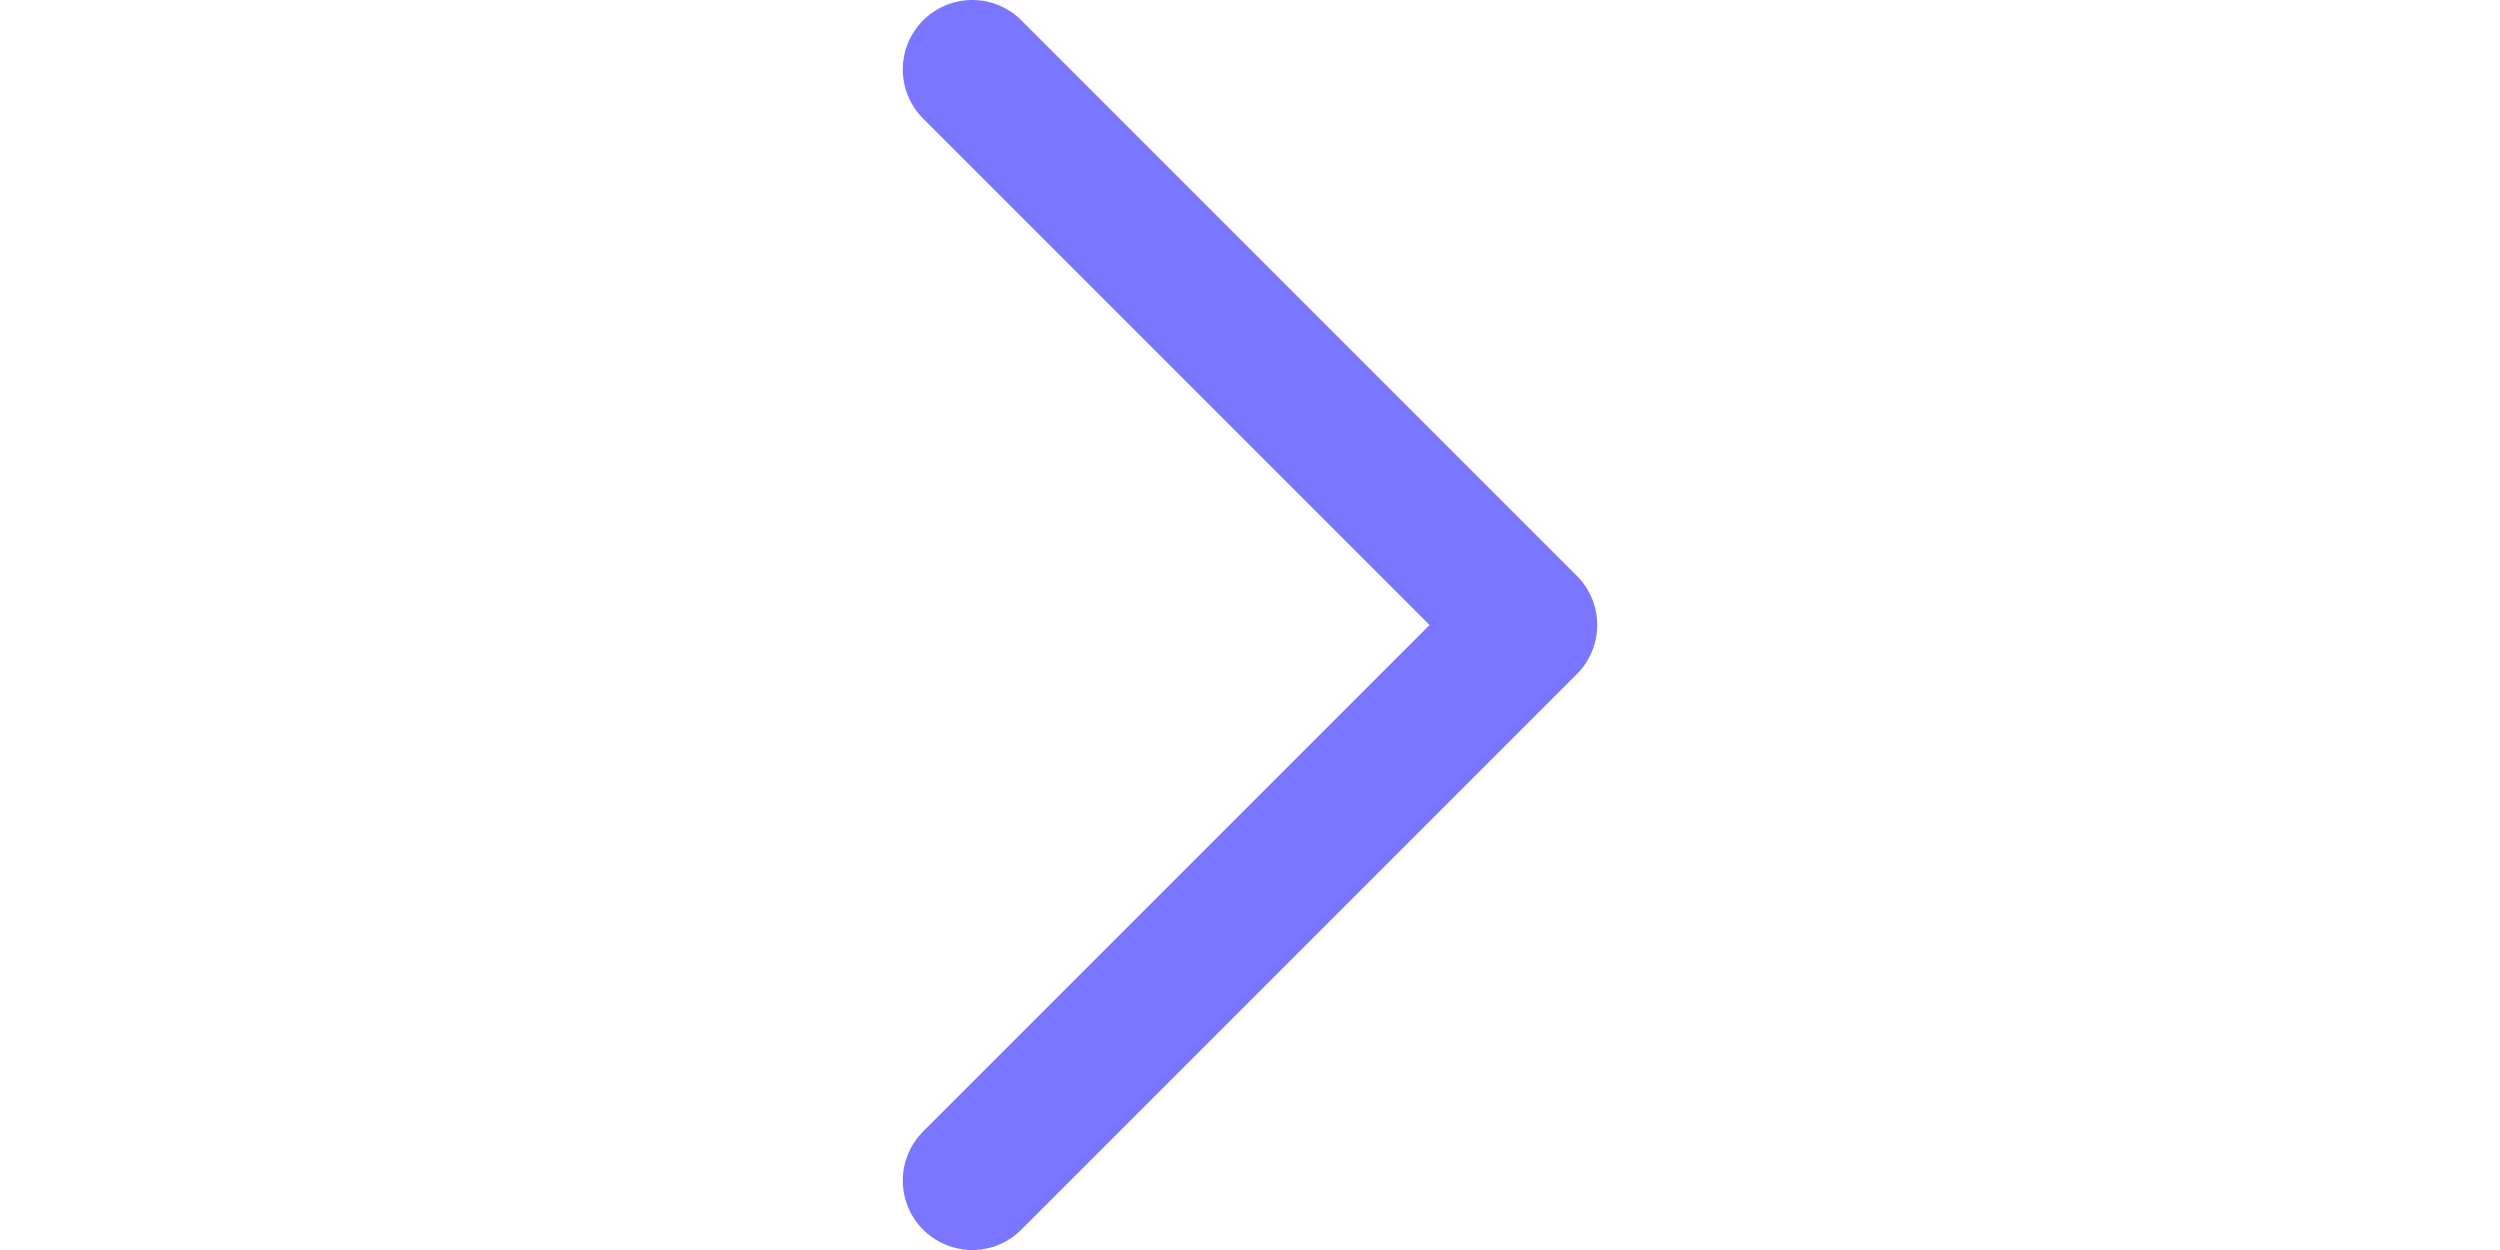
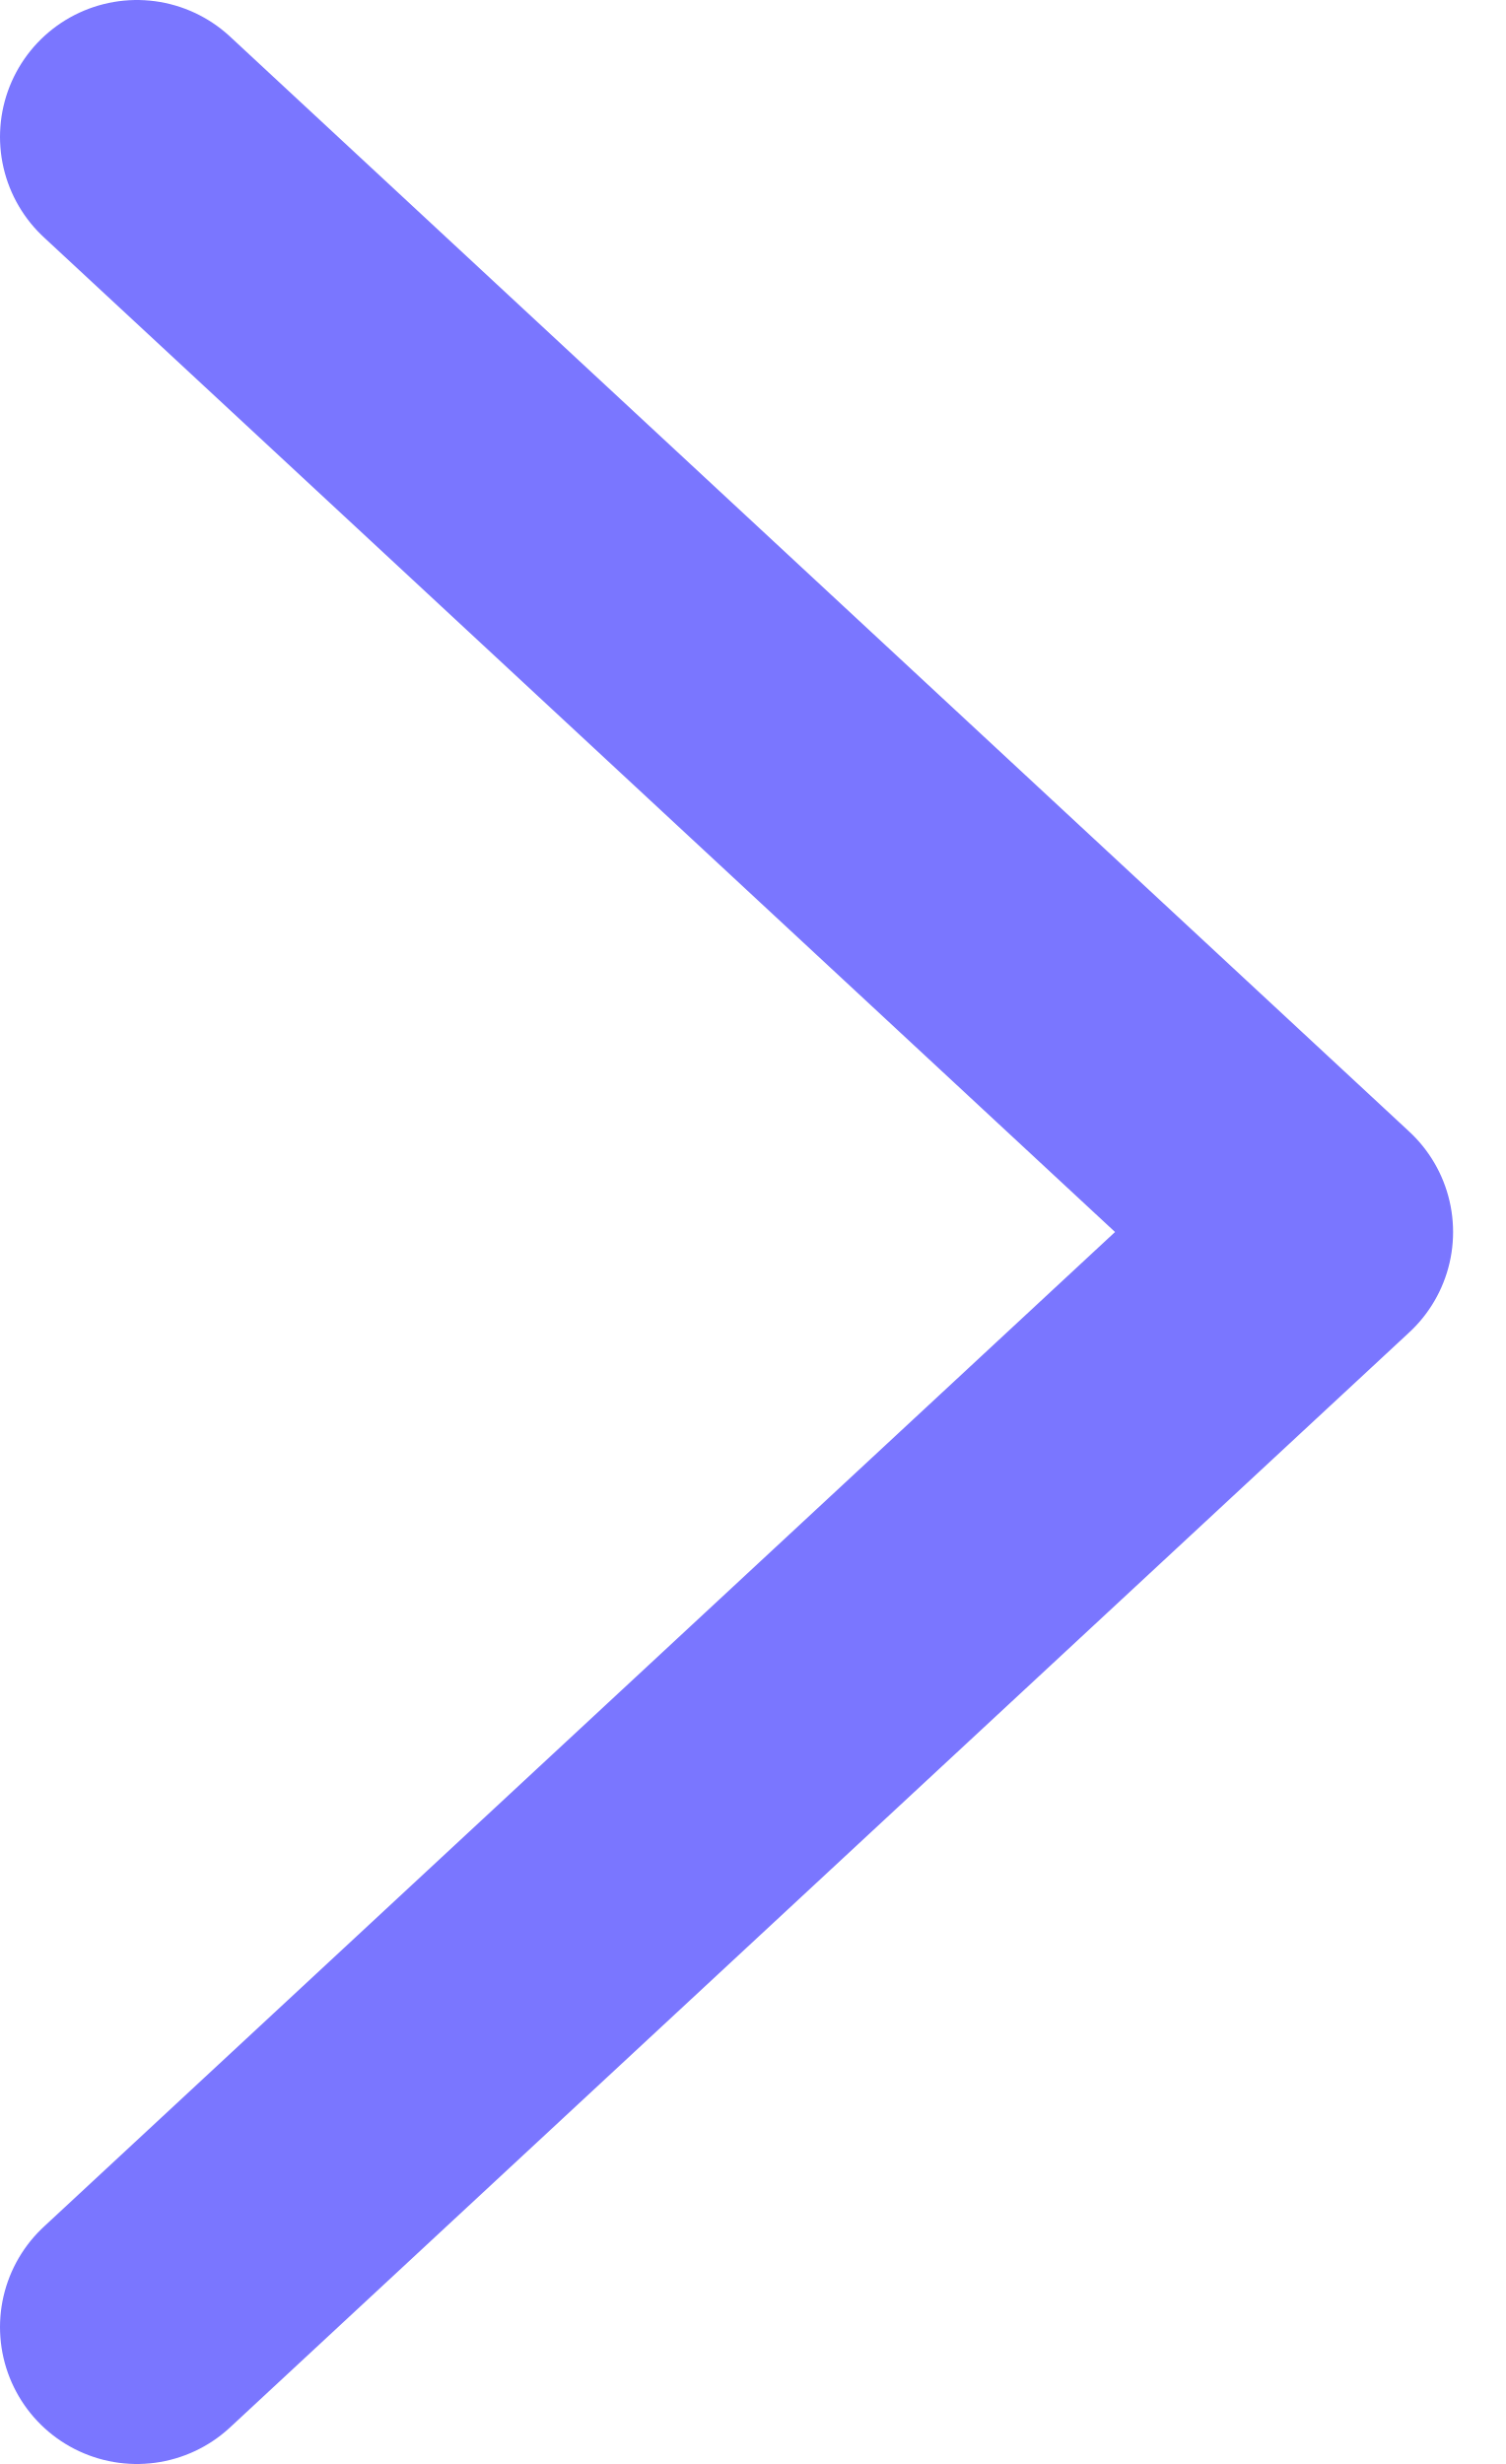
- <svg xmlns="http://www.w3.org/2000/svg" width="16" height="8" viewBox="0 0 10 18" fill="none">
-   <path d="M1 17L9 9L1 1" stroke="#7A76FF" stroke-width="2" stroke-linecap="round" stroke-linejoin="round" />
+ <svg xmlns="http://www.w3.org/2000/svg" width="11" height="18" viewBox="0 0 11 18" fill="none">
+   <path d="M1 17L9.615 9L1 1" stroke="#7A76FF" stroke-width="2" stroke-linecap="round" stroke-linejoin="round" />
</svg>
